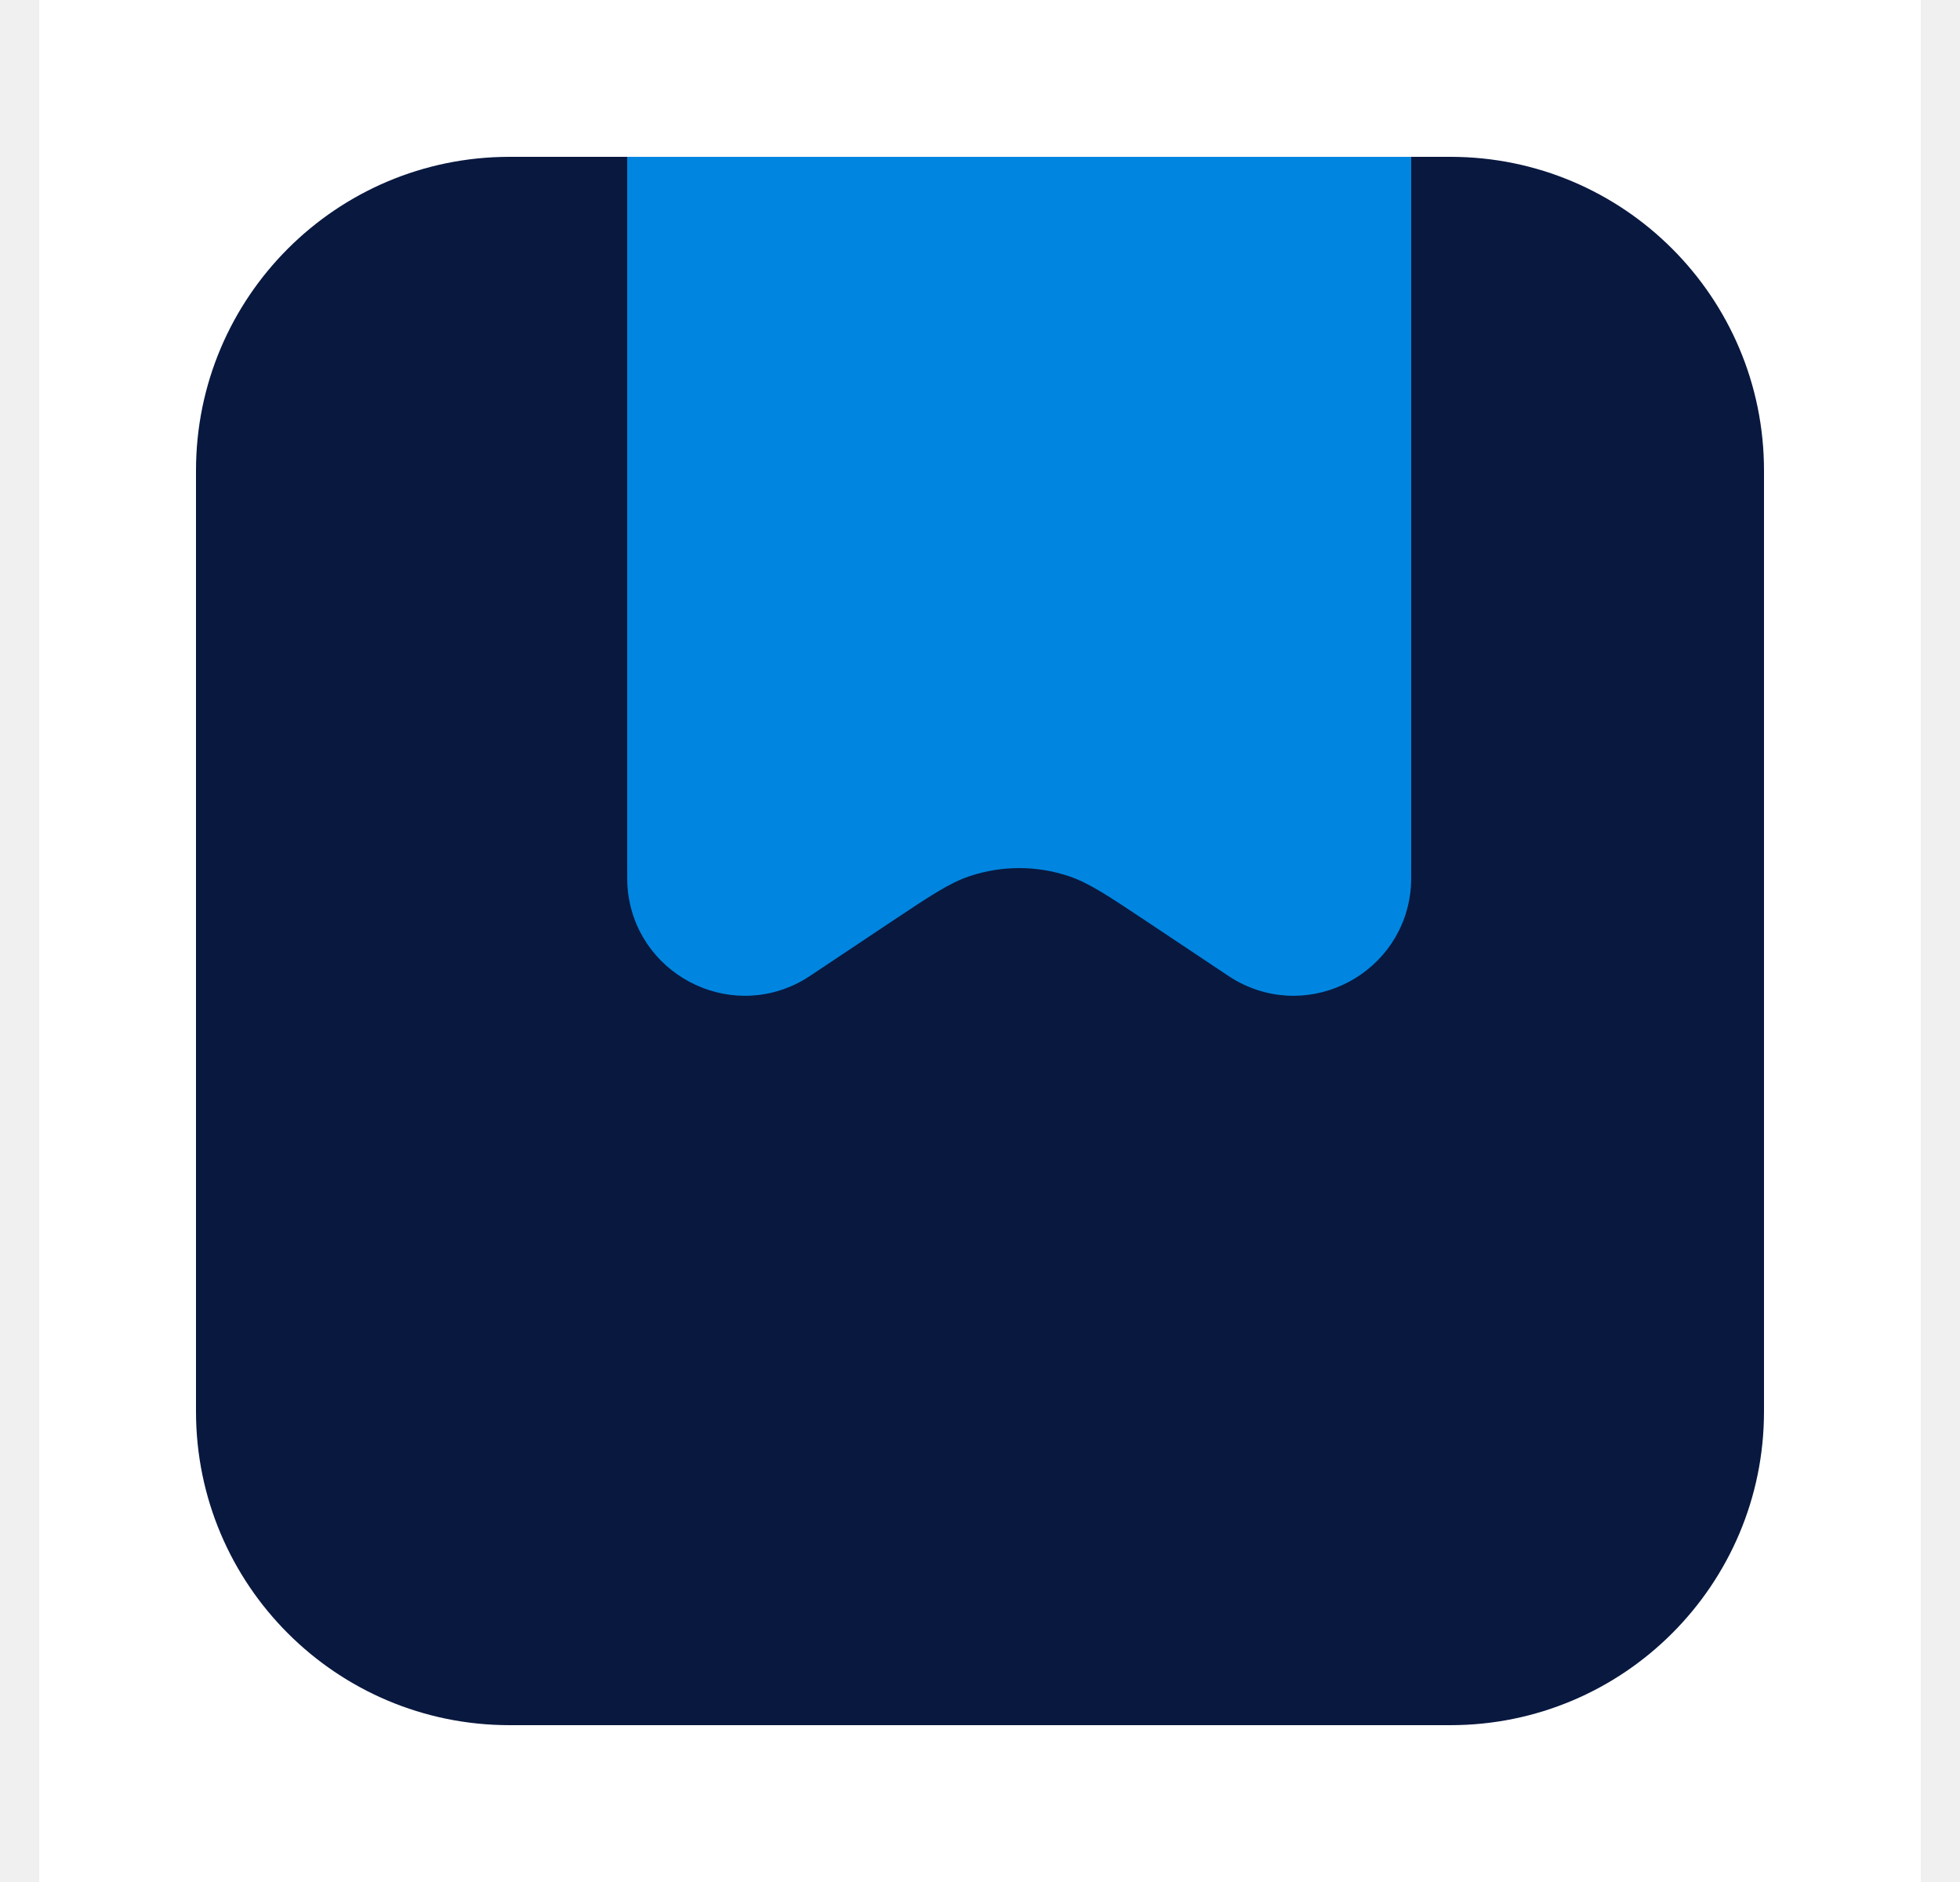
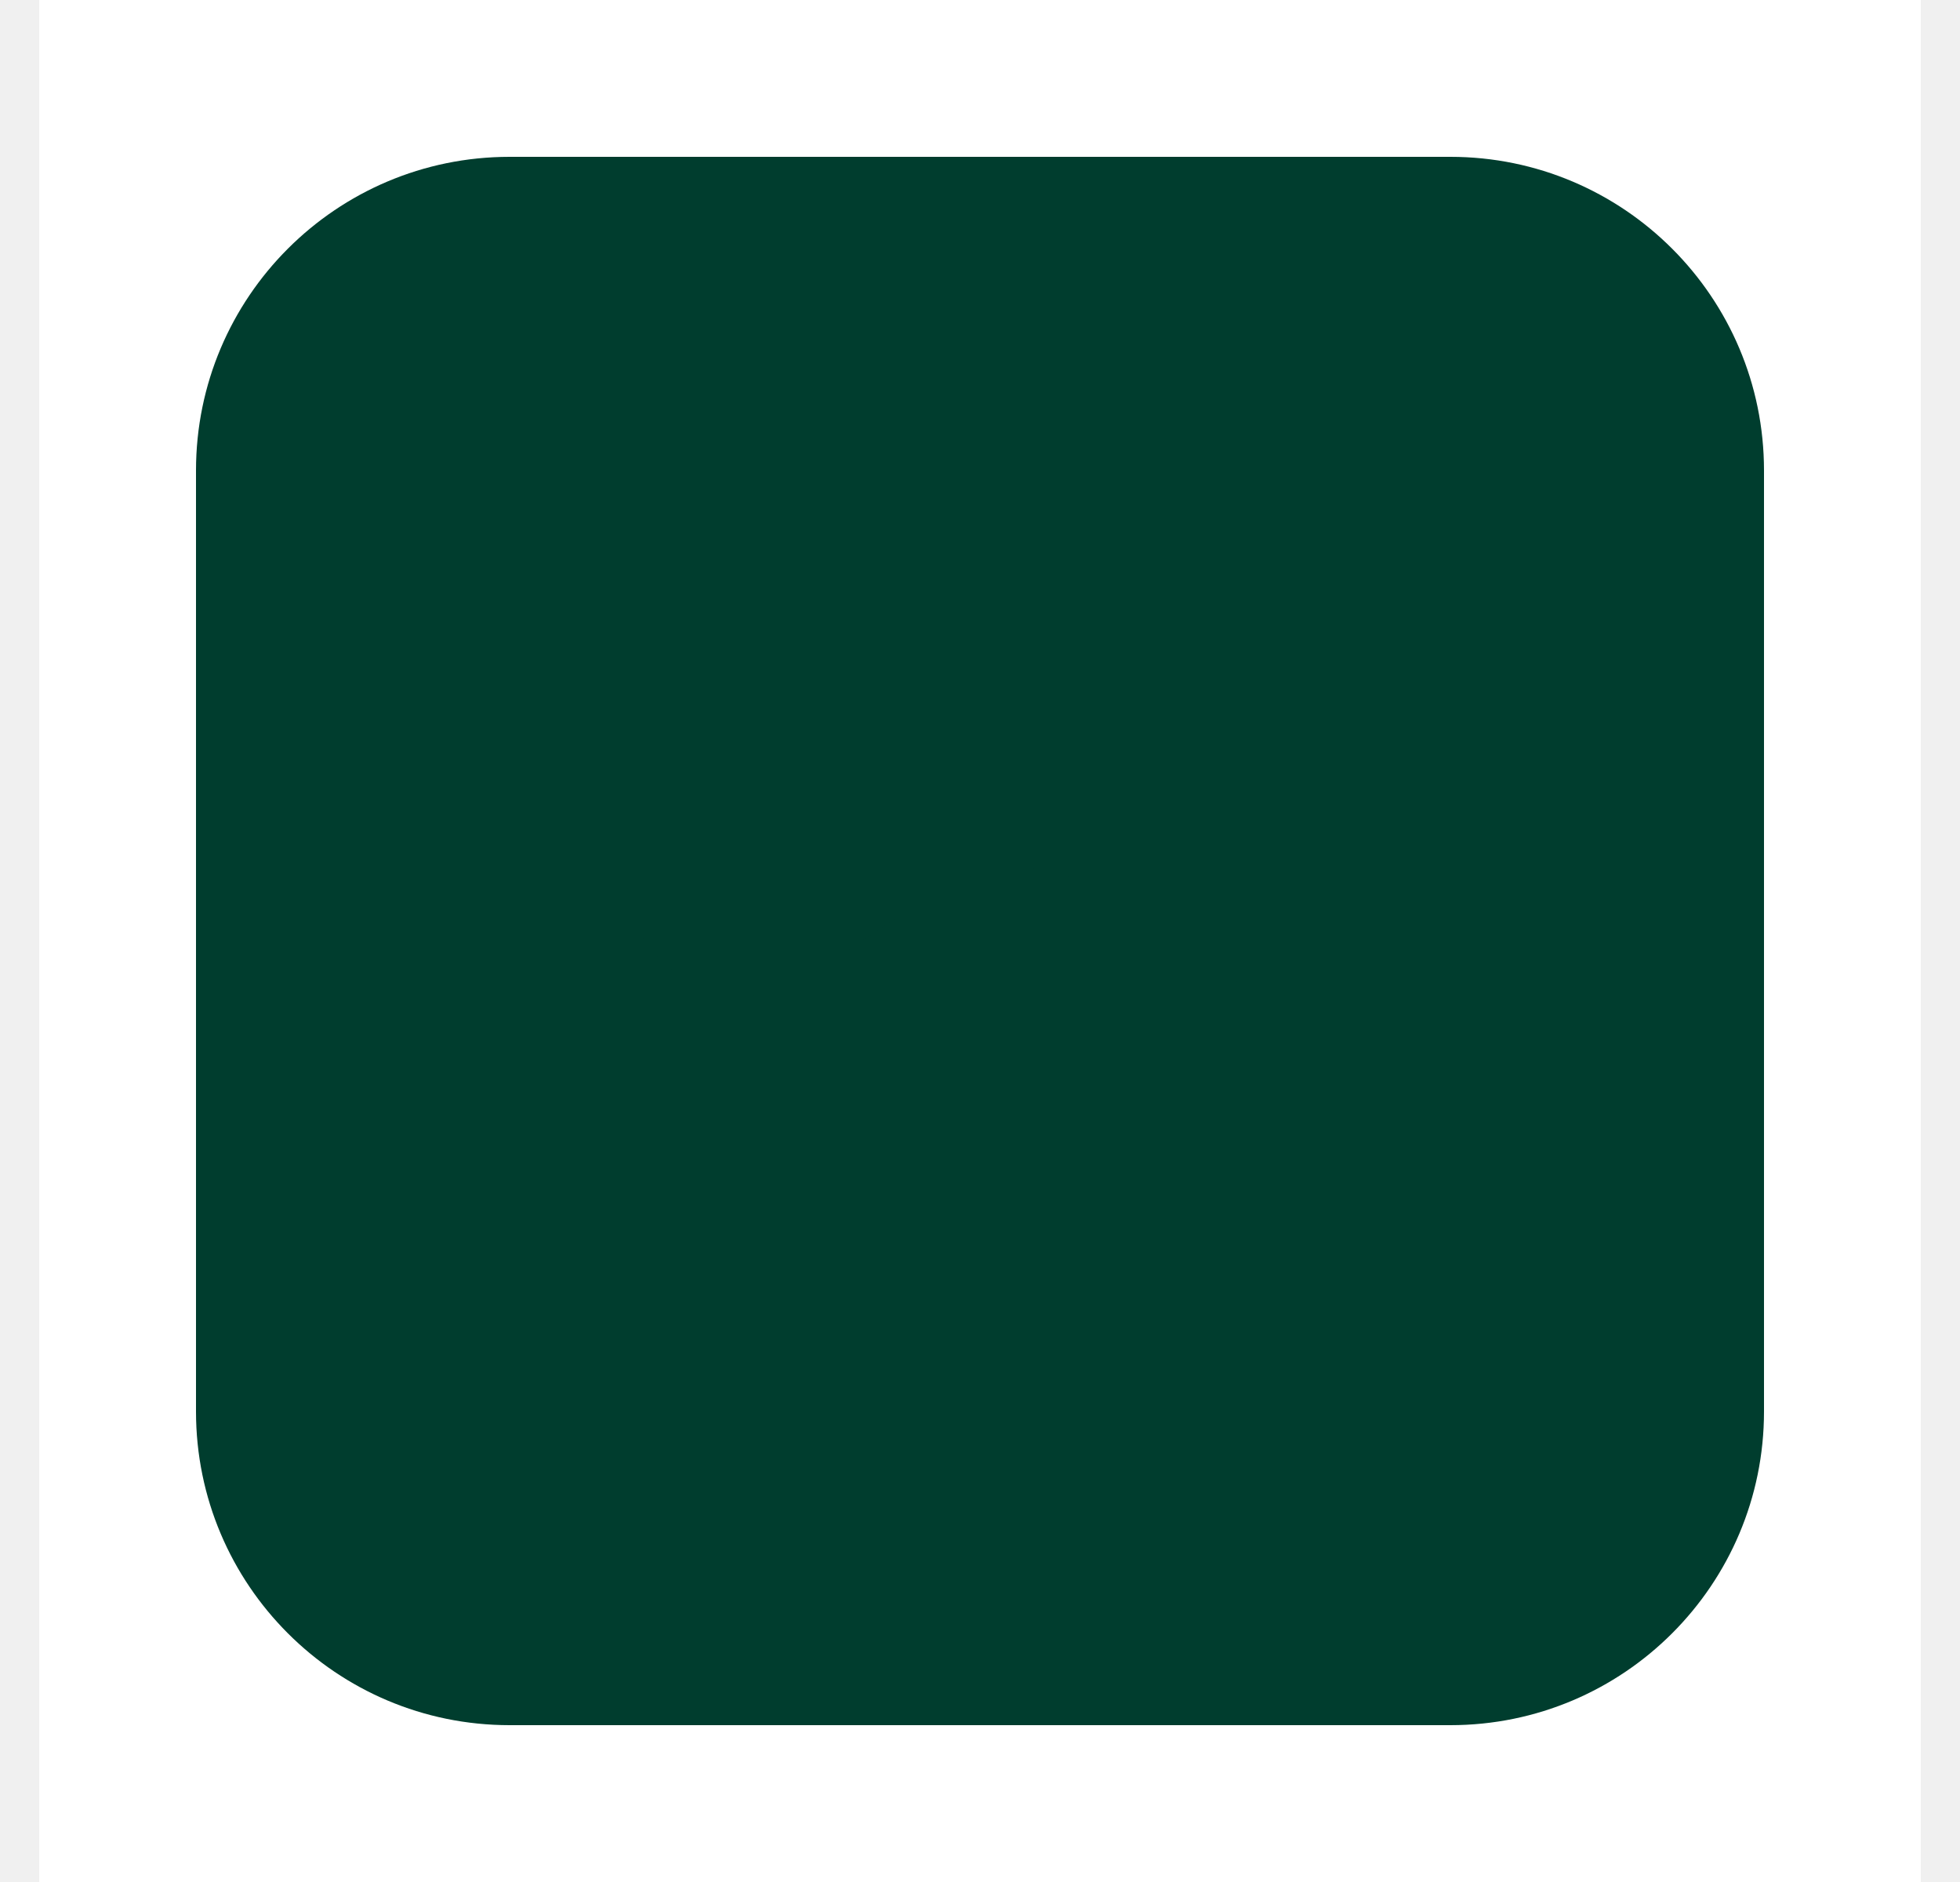
<svg xmlns="http://www.w3.org/2000/svg" width="25" height="24" viewBox="0 0 25 24" fill="none">
  <rect width="24" height="24" transform="translate(0.5)" fill="white" />
-   <rect x="2.5" y="2" width="20" height="20" rx="4" fill="#09183F" />
-   <path d="M14.612 11.741L15.504 12.336C15.645 12.43 15.715 12.477 15.765 12.505C16.721 13.042 17.912 12.405 17.996 11.311C18 11.254 18 11.169 18 11V8V5V2H15.5H13H10.5H8V5V8V11C8 11.169 8 11.254 8.004 11.311C8.088 12.405 9.279 13.042 10.235 12.505C10.285 12.477 10.355 12.43 10.496 12.336L10.496 12.336L11.388 11.741C11.872 11.419 12.114 11.258 12.368 11.173C12.778 11.036 13.222 11.036 13.632 11.173C13.886 11.258 14.128 11.419 14.612 11.741Z" fill="#0086E0" />
+   <rect x="2.5" y="2" width="20" height="20" rx="4" fill="#003D2E" />
+   <path d="M14.612 11.741L15.504 12.336C15.645 12.43 15.715 12.477 15.765 12.505C16.721 13.042 17.912 12.405 17.996 11.311C18 11.254 18 11.169 18 11V8V5V2H15.5H13H10.5H8V5V8V11C8 11.169 8 11.254 8.004 11.311C8.088 12.405 9.279 13.042 10.235 12.505C10.285 12.477 10.355 12.43 10.496 12.336L10.496 12.336L11.388 11.741C11.872 11.419 12.114 11.258 12.368 11.173C12.778 11.036 13.222 11.036 13.632 11.173C13.886 11.258 14.128 11.419 14.612 11.741Z" fill="#003D2E" />
</svg>
